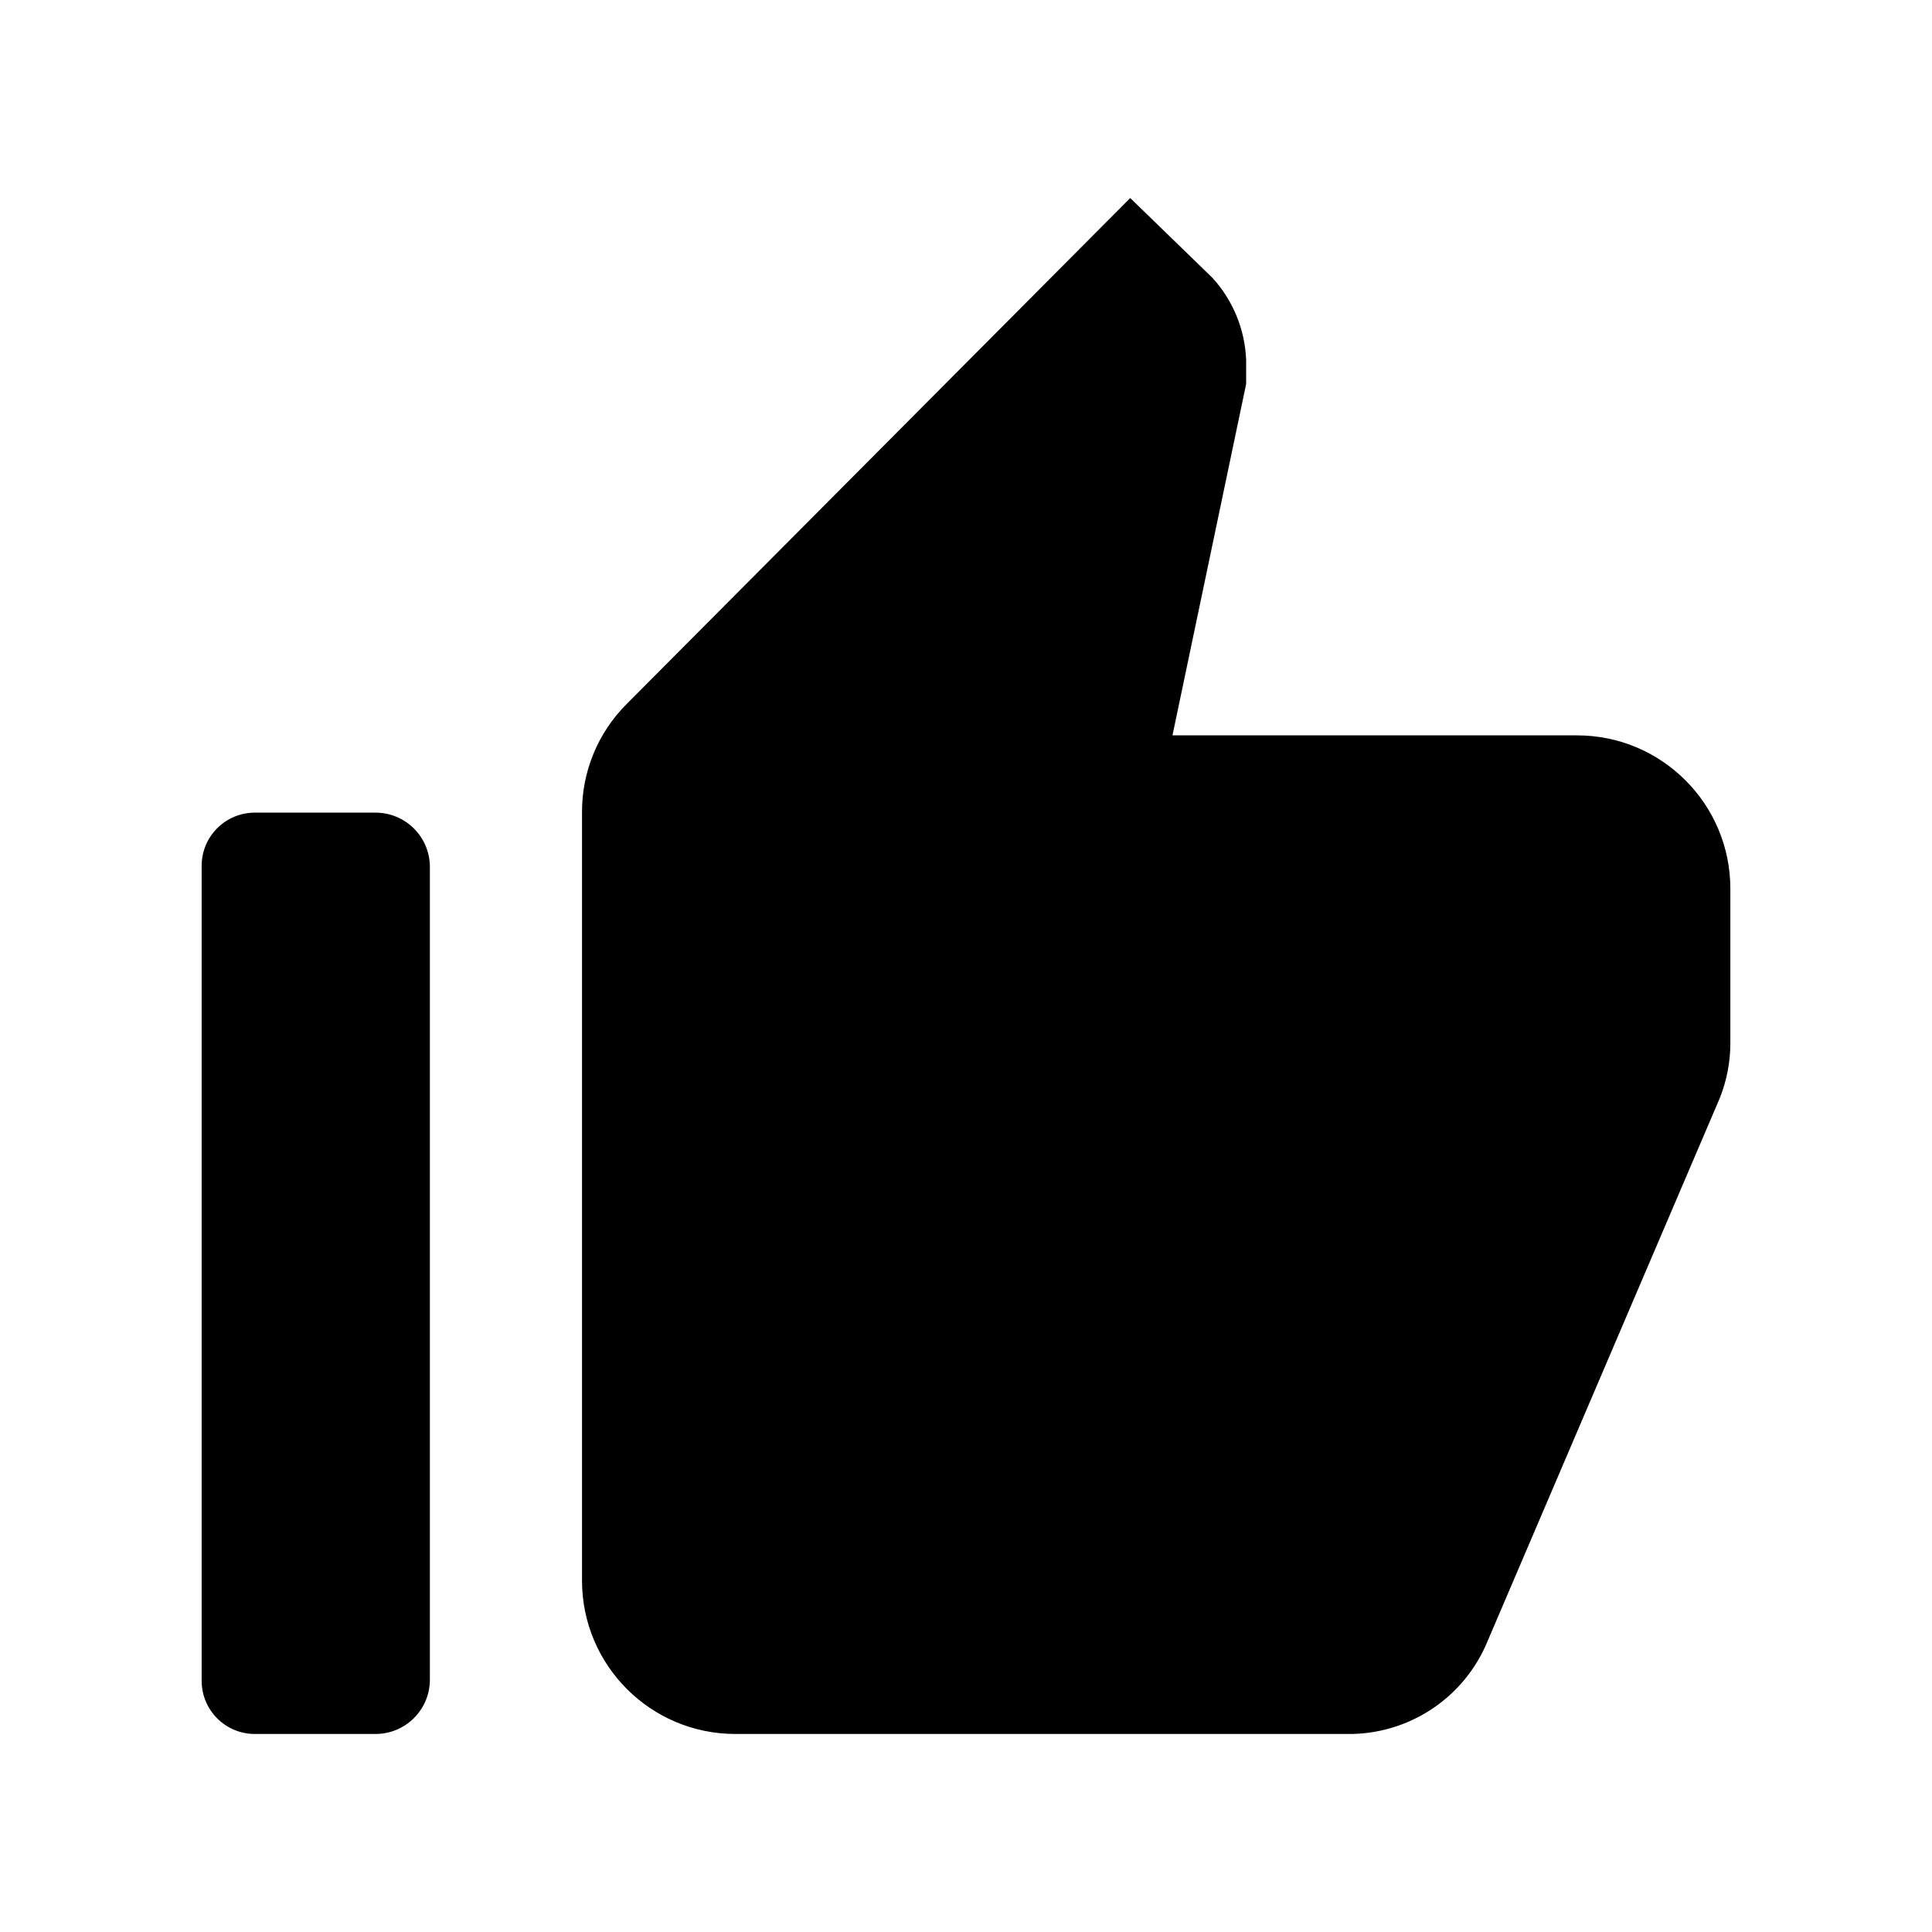
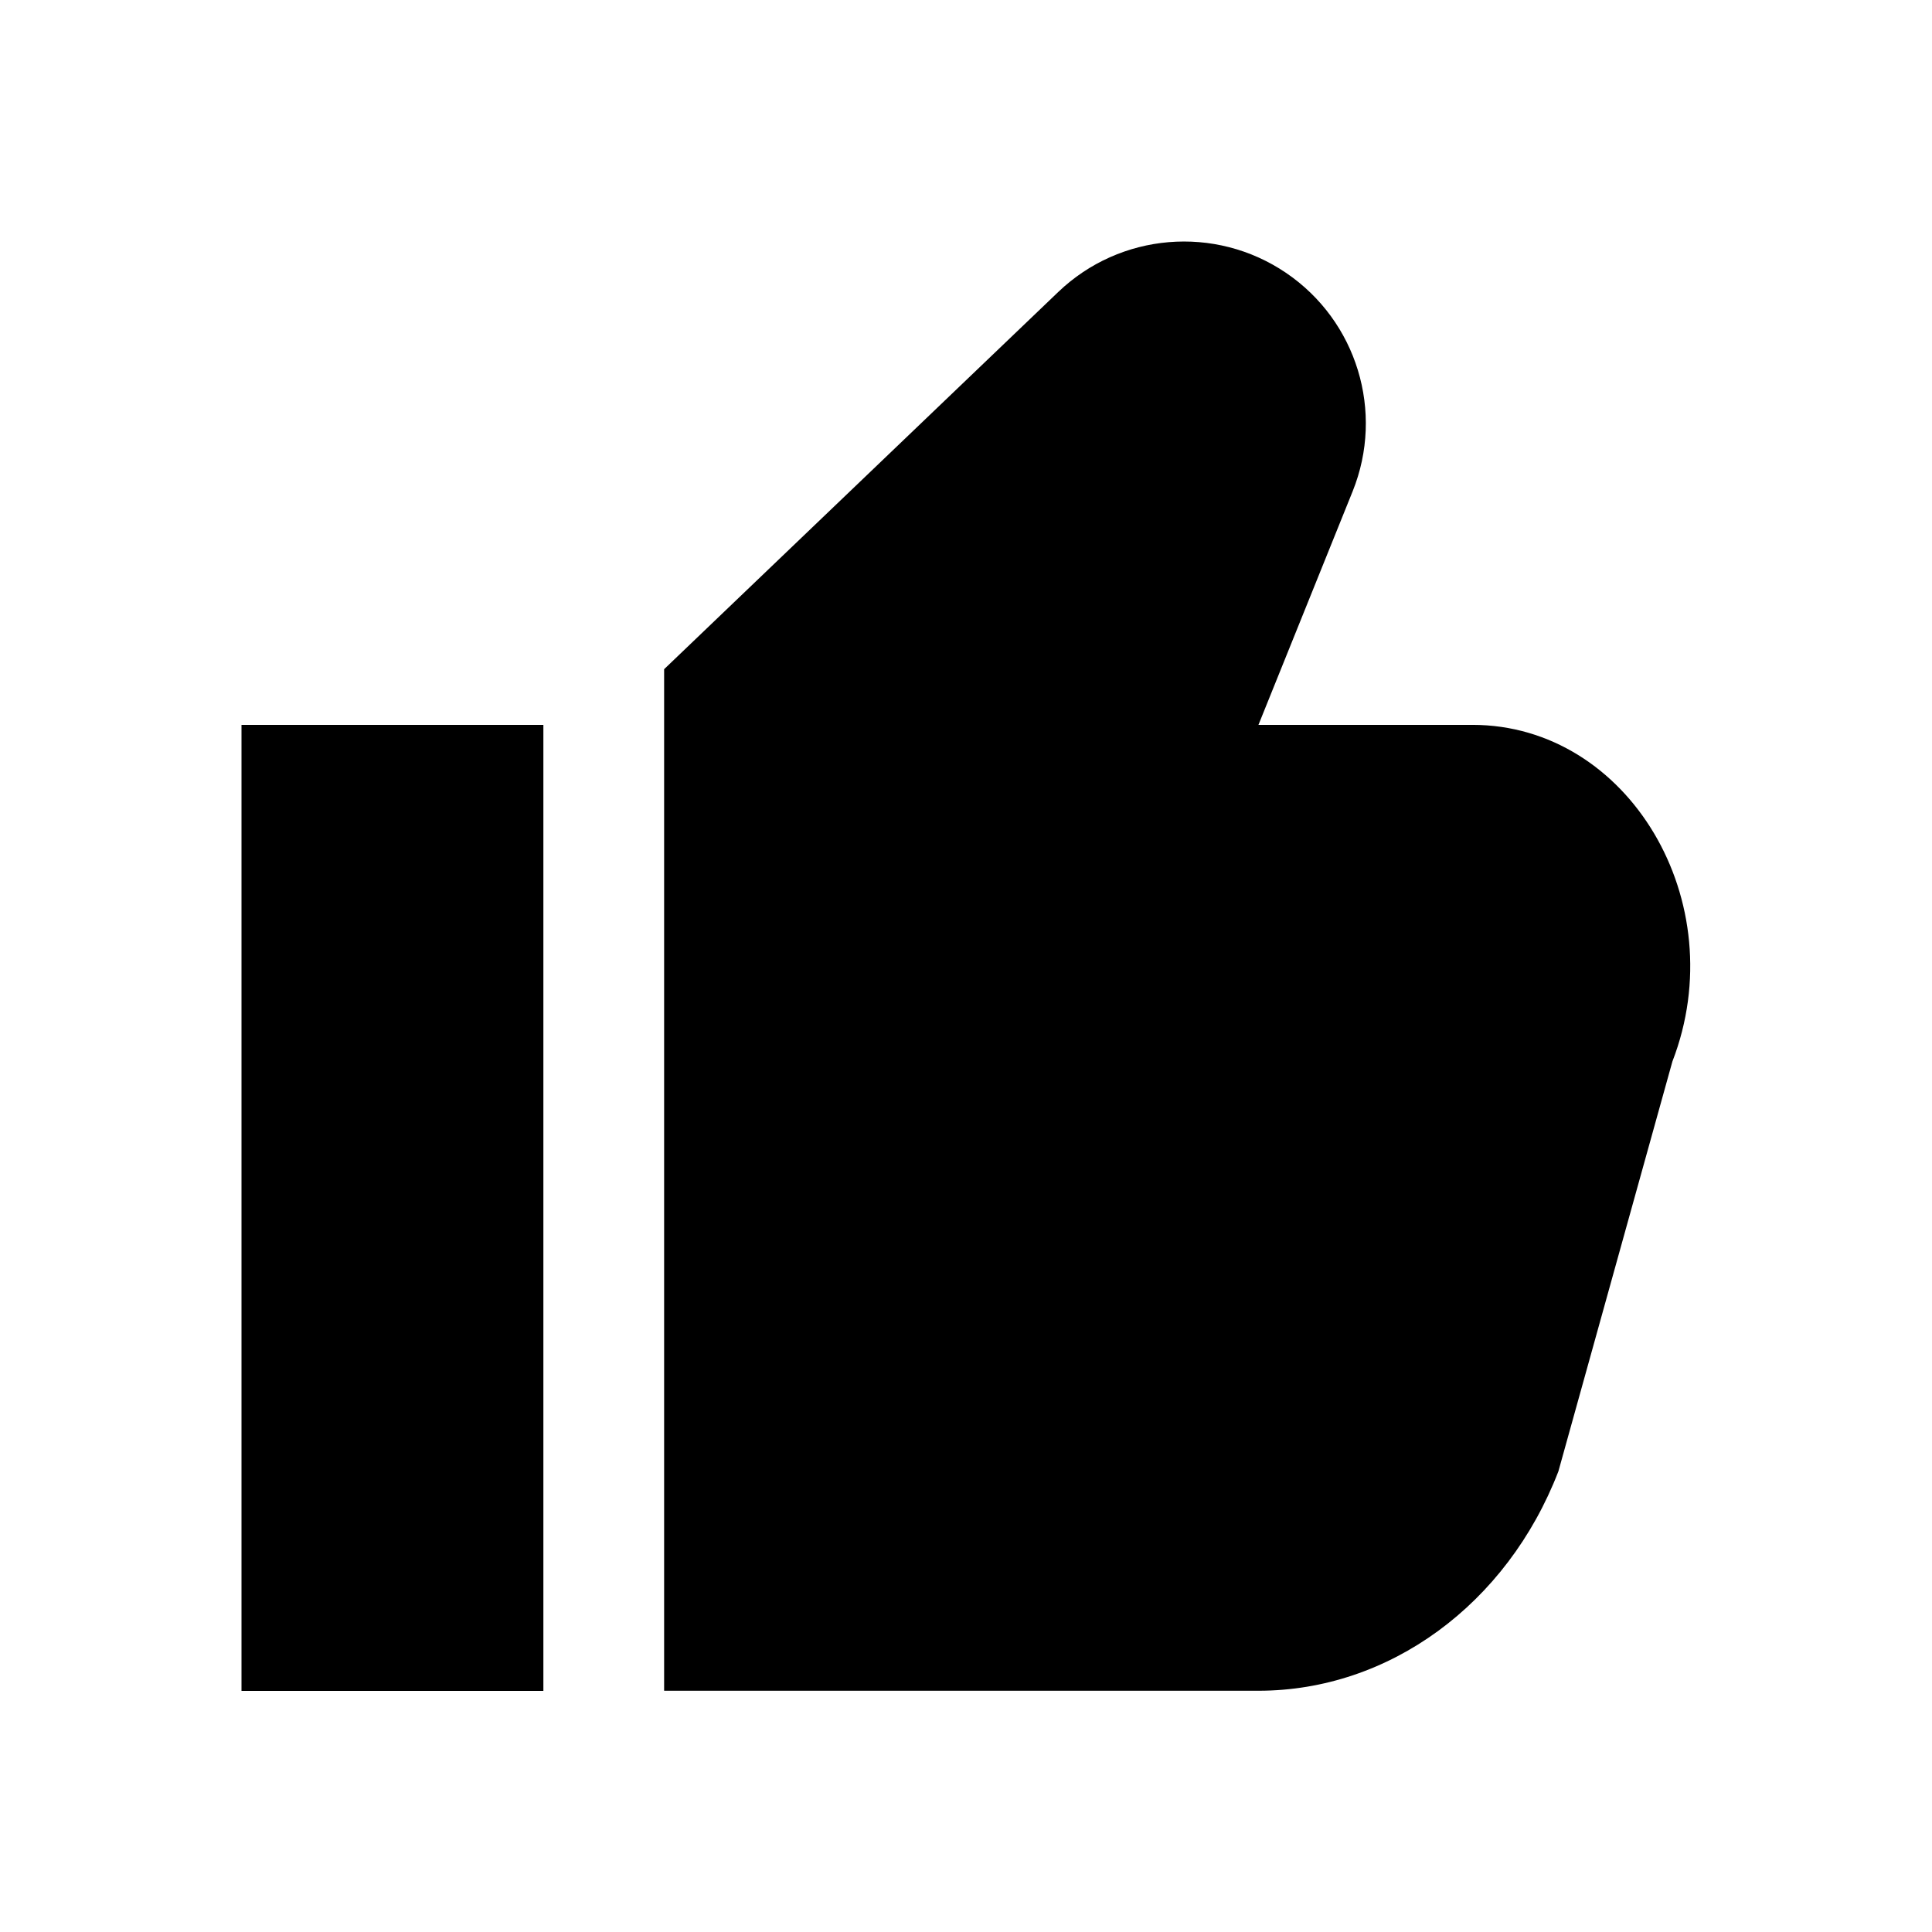
<svg aria-hidden="true" viewBox="0 0 16 16">
-   <path fill="currentColor" d="M2.11 14.36h1a.45.45 0 0 0 .45-.44V7.17a.45.45 0 0 0-.45-.44h-1a.44.44 0 0 0-.44.44v6.75a.44.44 0 0 0 .44.44Zm12.22-7a1.27 1.27 0 0 0-1.27-1.27H9.71l.61-2.91v-.2a1.07 1.07 0 0 0-.28-.68l-.68-.66-4.17 4.19a1.26 1.26 0 0 0-.37.9v6.36a1.27 1.27 0 0 0 1.27 1.27h5.06a1.24 1.24 0 0 0 1.17-.77l1.92-4.49a1.22 1.22 0 0 0 .09-.46V7.42Z" />
+   <path fill="currentColor" d="M11.202 4.069a1.506 1.506 0 0 0-2.438-1.651L5.5 5.542v8.46h4.922c1.081 0 2.058-.714 2.484-1.817l.944-3.394c.51-1.32-.362-2.788-1.656-2.788h-1.772l.78-1.934ZM4.5 6.003H2v8h2.5v-8Z" />
</svg>
